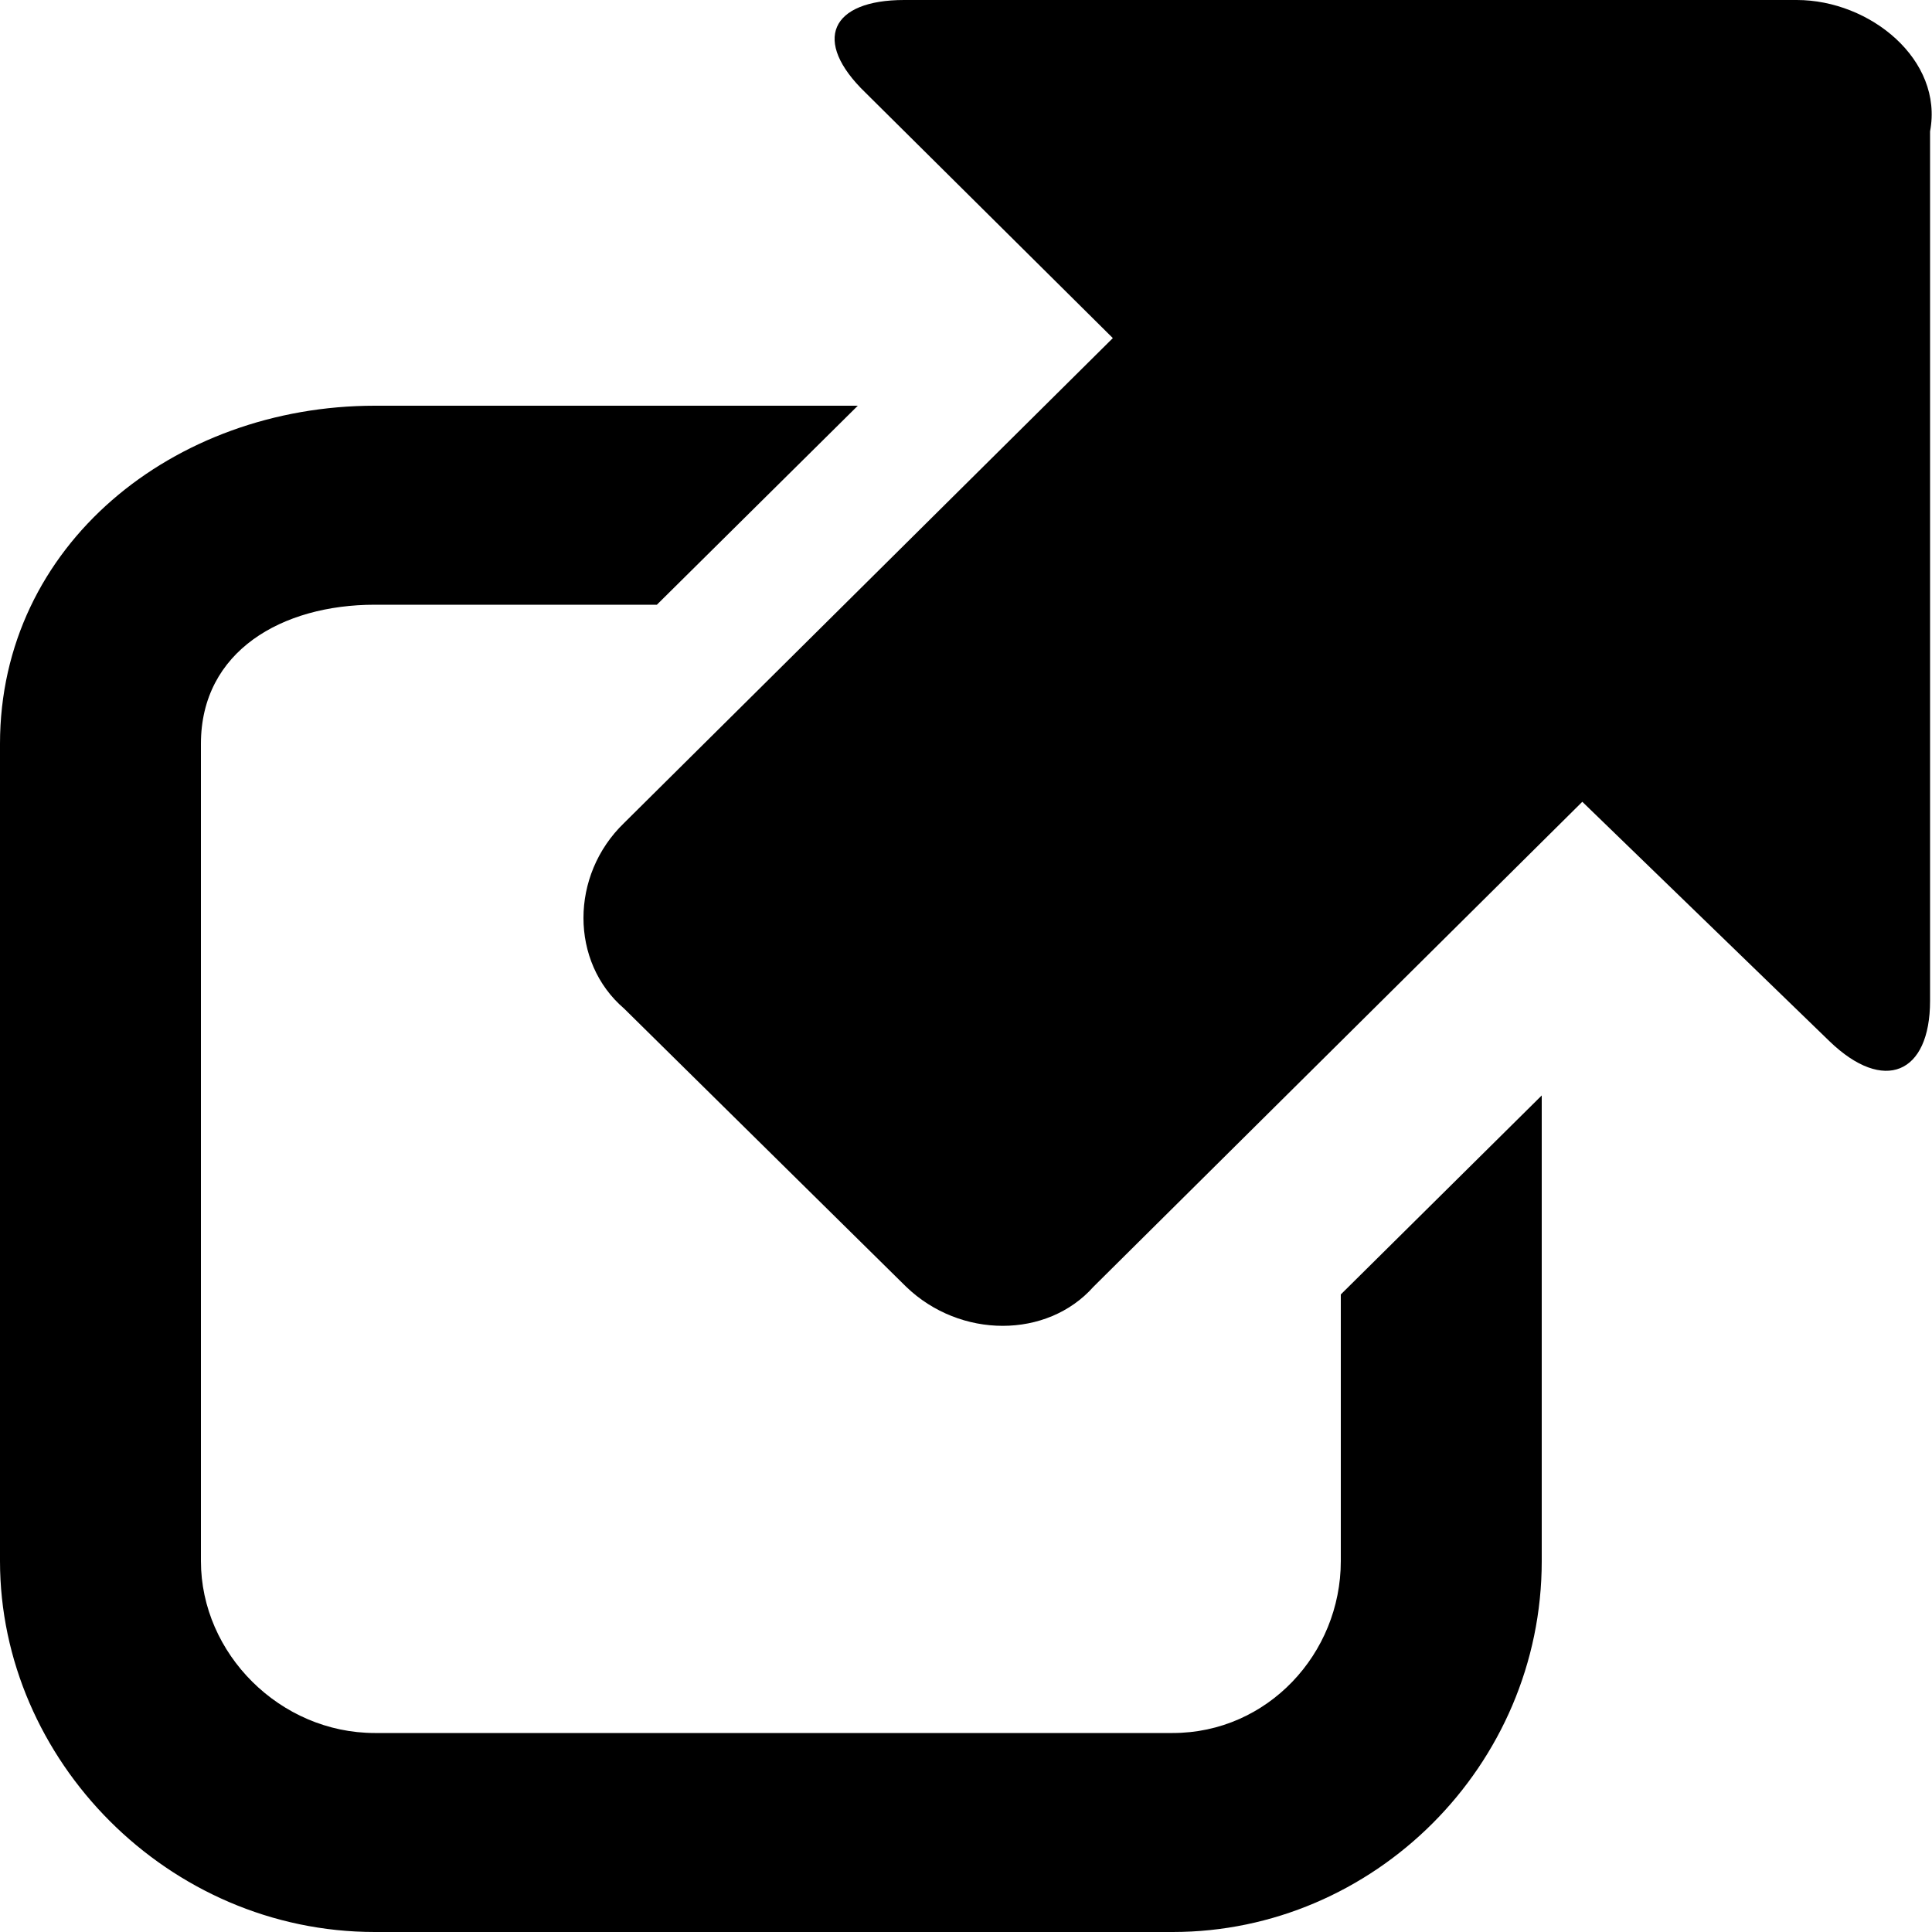
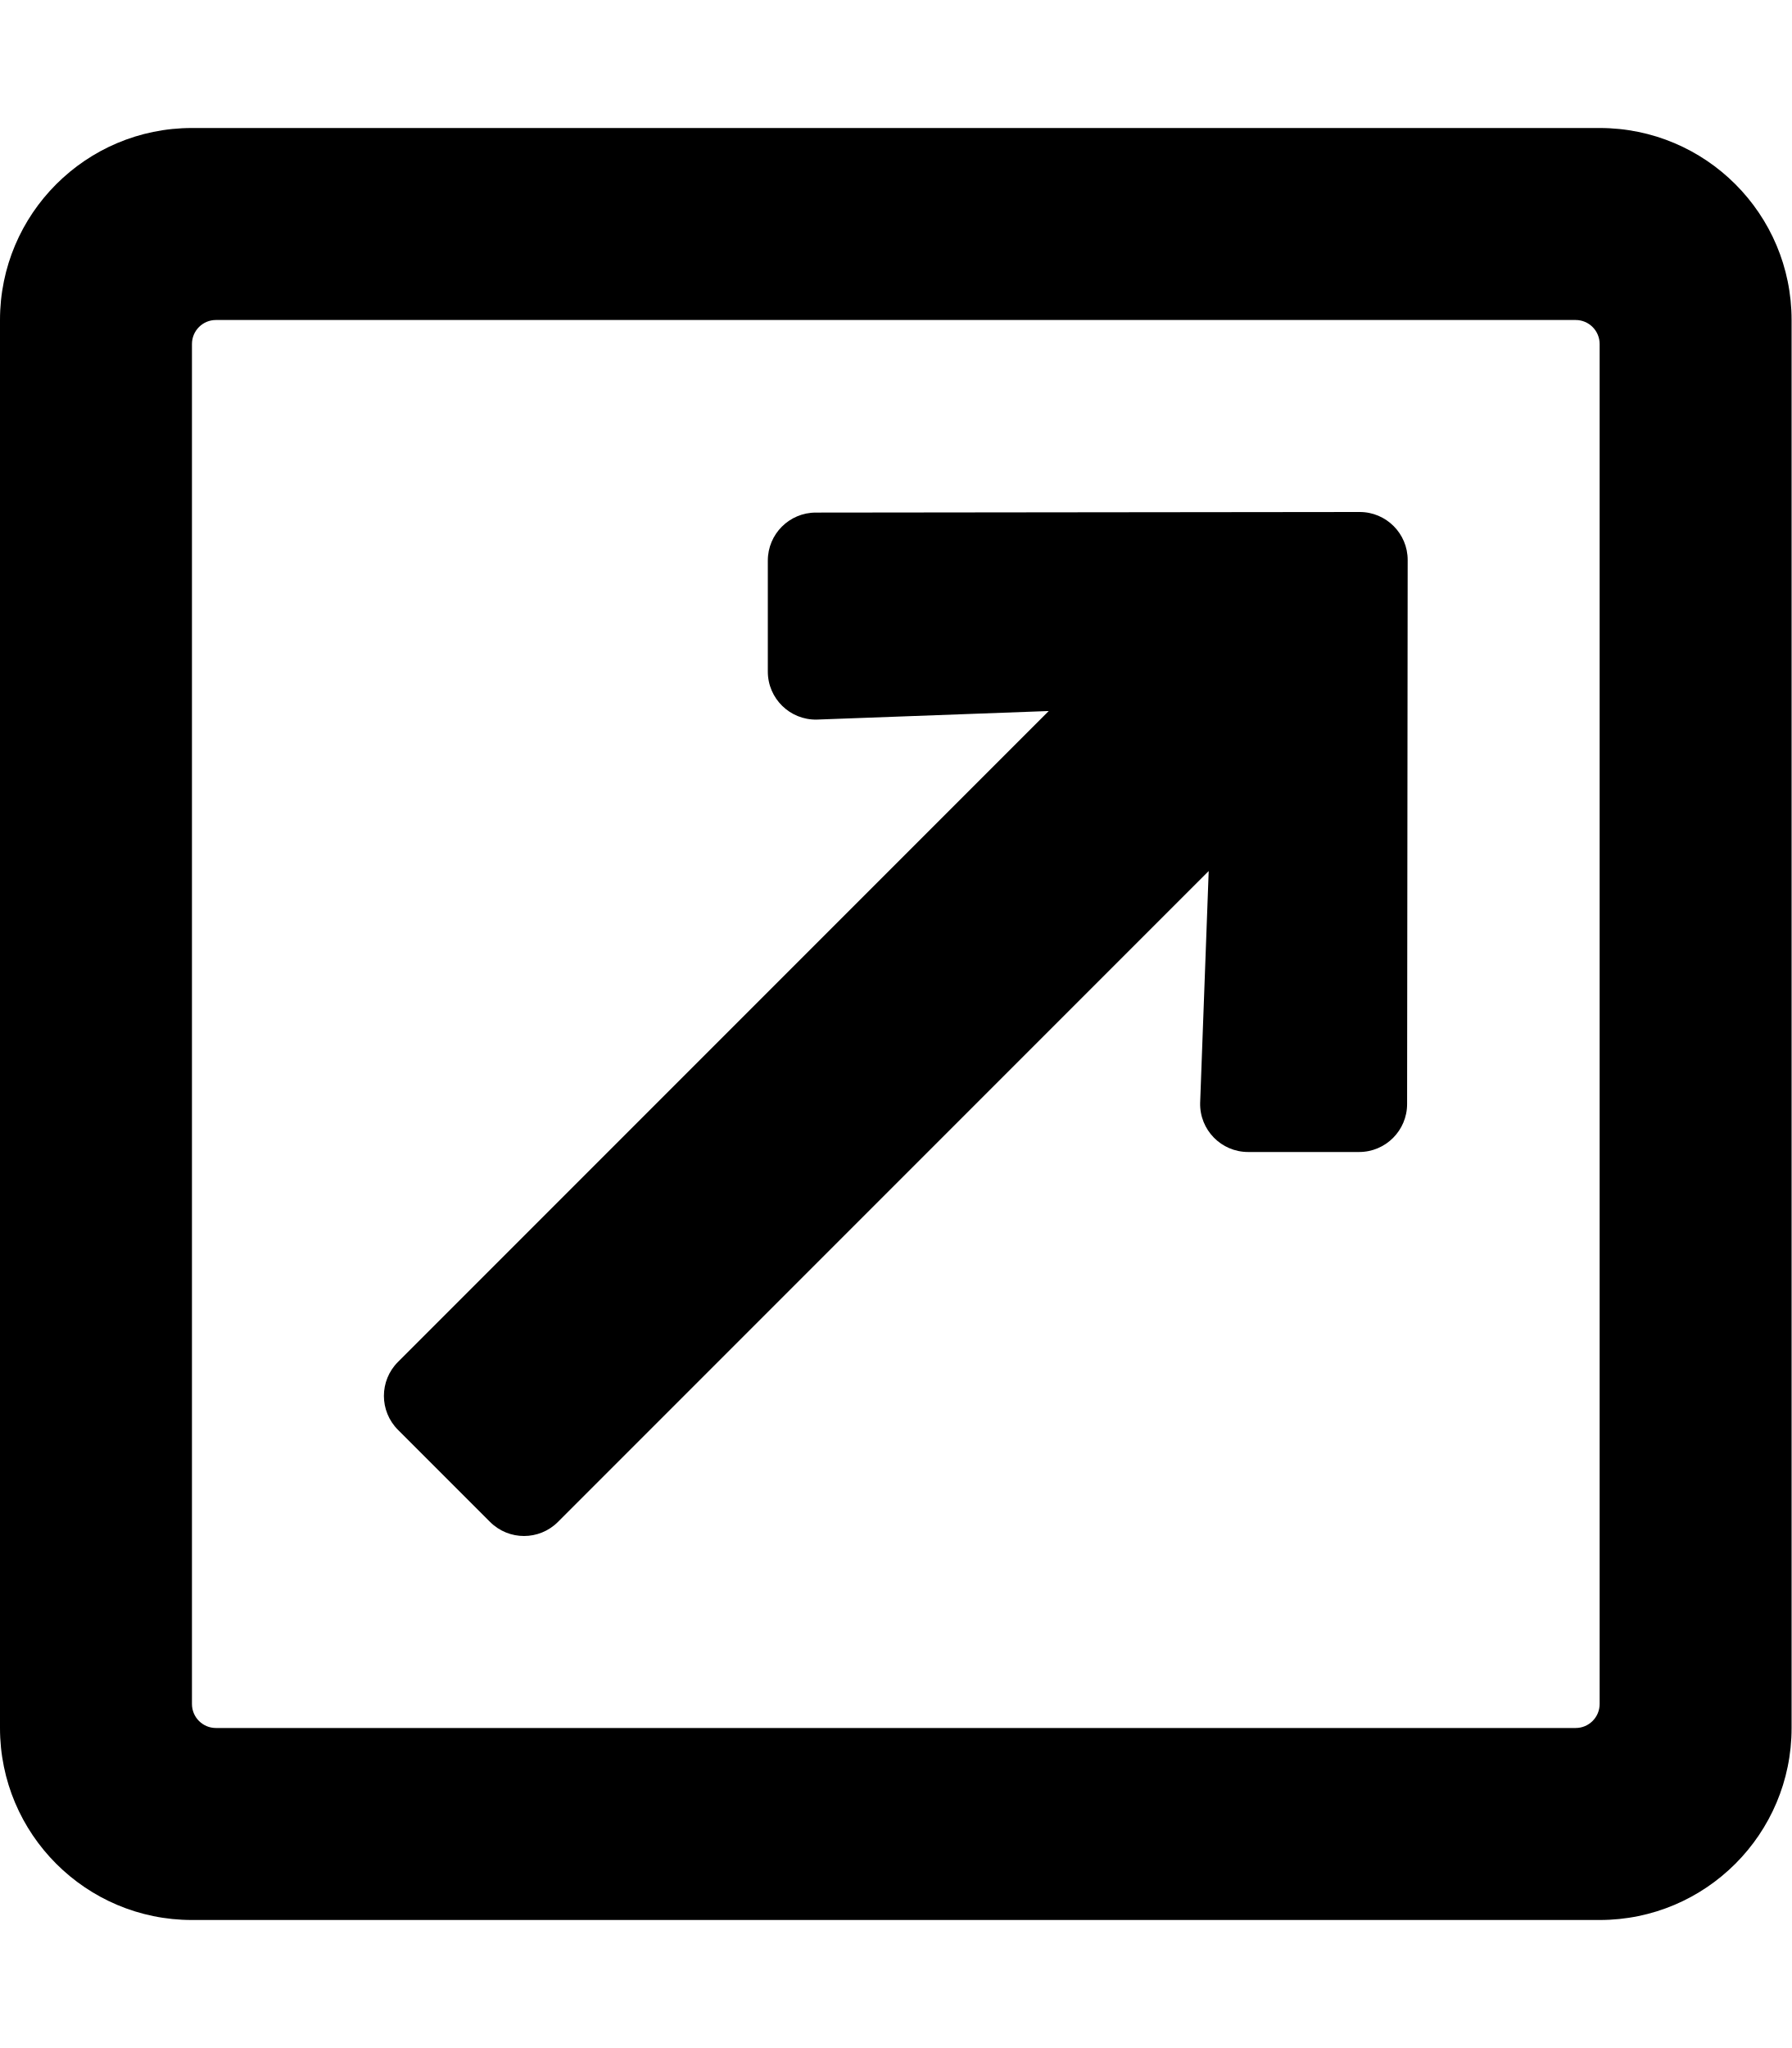
- <svg xmlns="http://www.w3.org/2000/svg" version="1.1" viewBox="0 0 100 100">
-   <path d="M93,0H46.8C43,0,42,2.1,44.8,4.8l12.8,12.7L32.3,42.6c-2.8,2.7-2.8,7.2,0,9.6l14.6,14.4c2.8,2.7,7.3,2.7,9.7,0l25.3-25.1    l12.8,12.4c2.8,2.7,5.2,1.7,5.2-2.1v-45C100.6,3.1,96.8,0,93,0z" />
-   <path d="M69.4,80.8c0,4.8-3.8,8.9-8.7,8.9H19.4c-4.9,0-9-4.1-9-8.9V38.5c0-4.8,4.2-7.2,9-7.2H34L44.4,21h-25C9,21,0,28.2,0,38.5    v42.3C0,91.1,8.7,100,19.4,100h41.3c10.4,0,19.1-8.6,19.1-19.2V56.7L69.4,67V80.8z" />
+ <svg xmlns="http://www.w3.org/2000/svg" aria-hidden="true" focusable="false" data-prefix="far" data-icon="external-link-square" class="svg-inline--fa fa-external-link-square fa-w-14" role="img" viewBox="0 0 448 512">
+   <path fill="currentColor" d="M400 32H48C21.49 32 0 53.49 0 80v352c0 26.51 21.49 48 48 48h352c26.51 0 48-21.49 48-48V80c0-26.51-21.49-48-48-48zm-6 400H54a6 6 0 0 1-6-6V86a6 6 0 0 1 6-6h340a6 6 0 0 1 6 6v340a6 6 0 0 1-6 6zm-54-304l-136 .145c-6.627 0-12 5.373-12 12V167.9c0 6.722 5.522 12.133 12.243 11.998l58.001-2.141L99.515 340.485c-4.686 4.686-4.686 12.284 0 16.971l23.03 23.029c4.686 4.686 12.284 4.686 16.97 0l162.729-162.729-2.141 58.001c-.136 6.721 5.275 12.242 11.998 12.242h27.755c6.628 0 12-5.373 12-12L352 140c0-6.627-5.373-12-12-12z" />
</svg>
